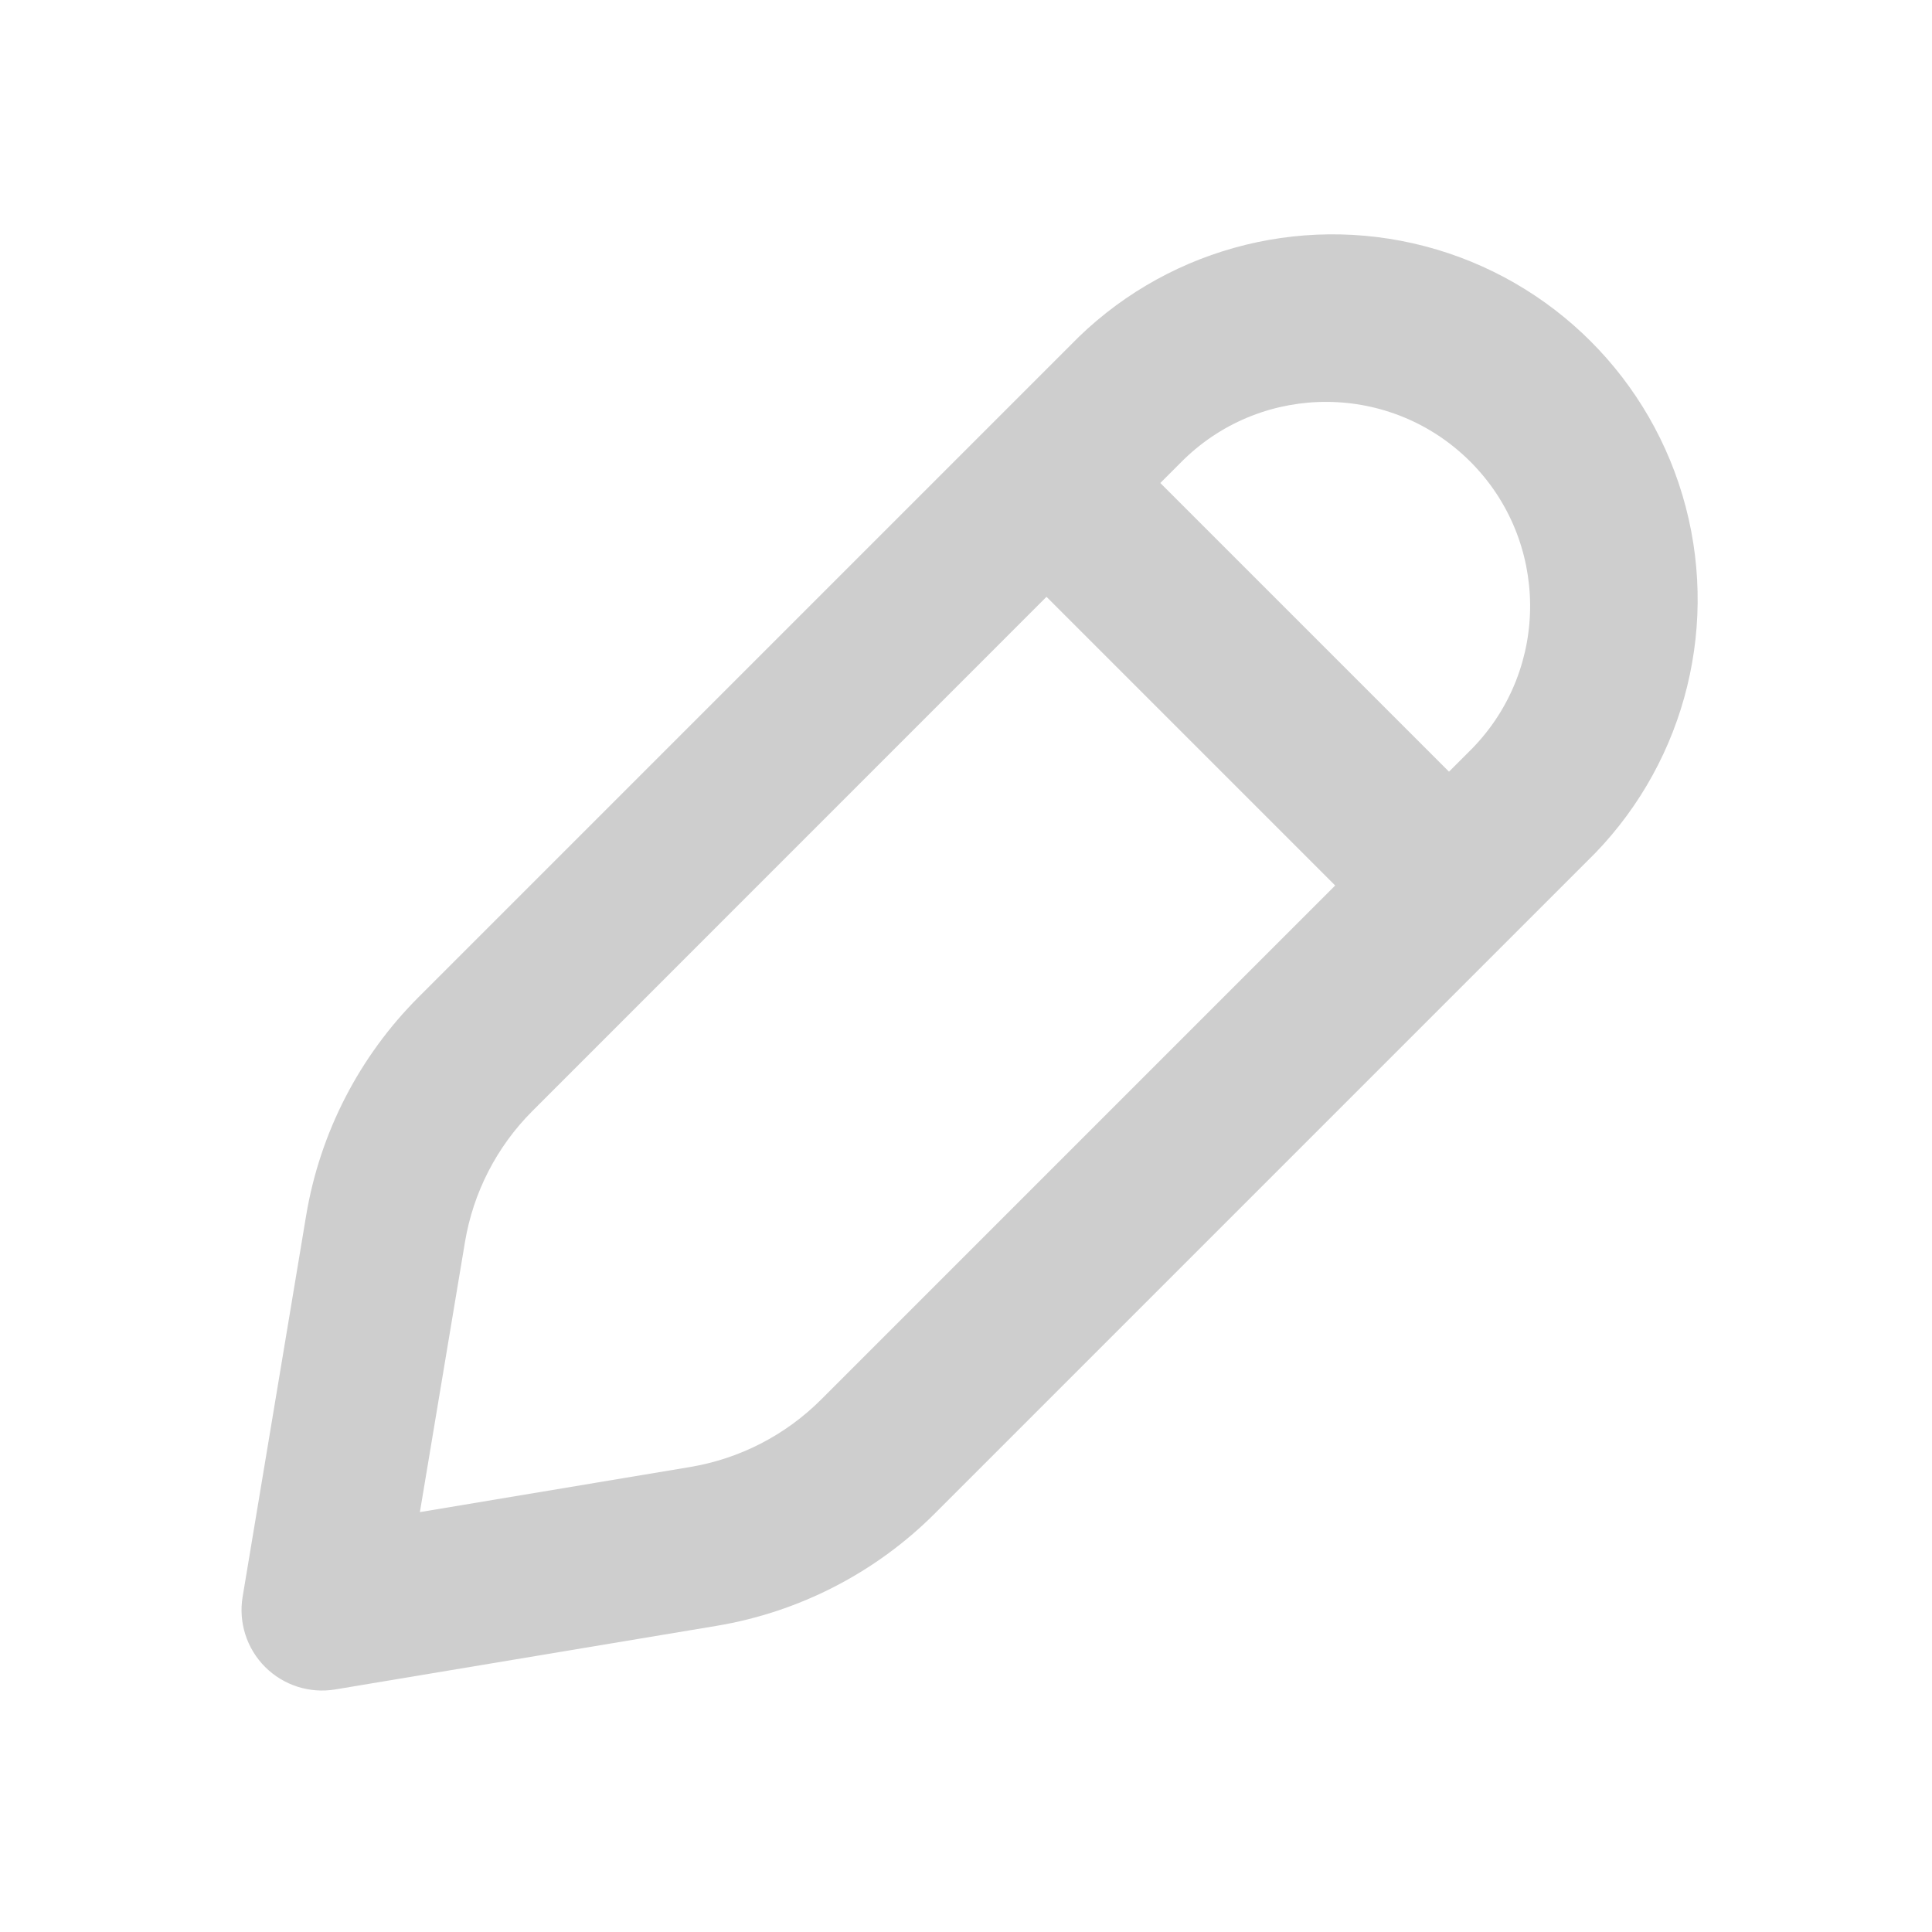
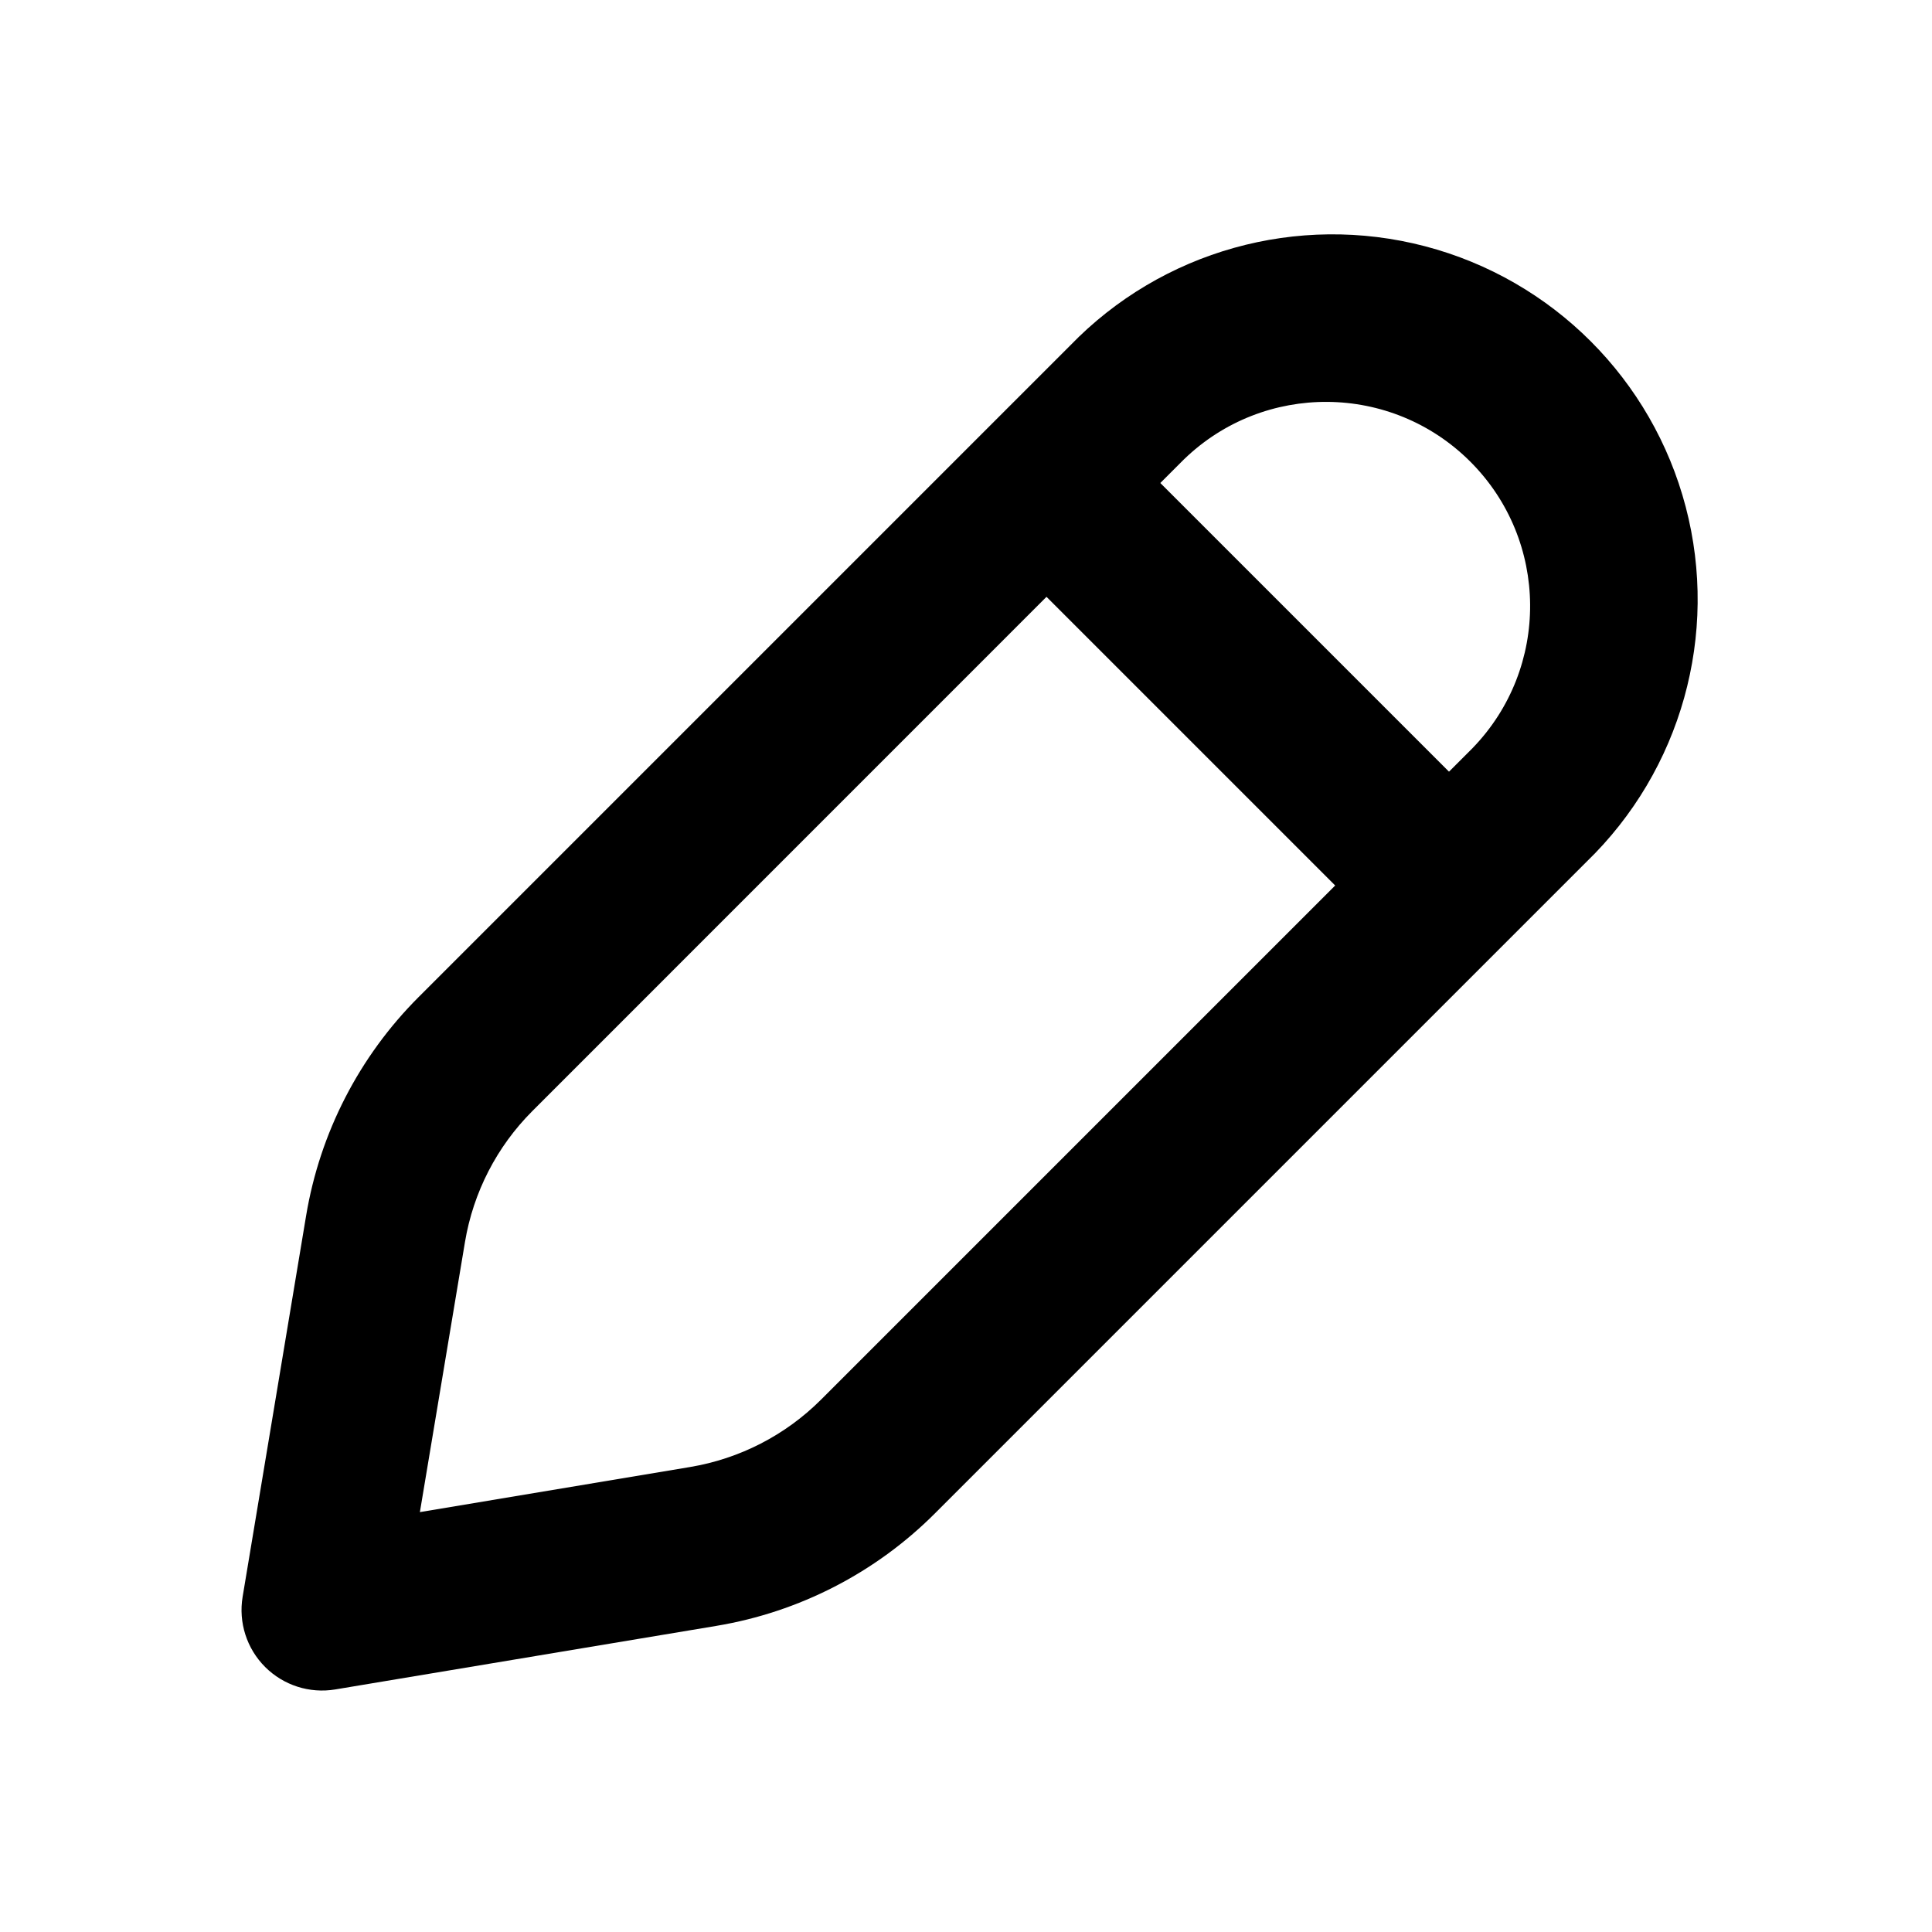
<svg xmlns="http://www.w3.org/2000/svg" width="24" height="24" fill="none" class="h-5 w-5 shrink-0">
-   <path fill="#cecece" fill-rule="evenodd" d="M13.293 4.293a4.536 4.536 0 1 1 6.414 6.414l-1 1-7.094 7.094A5 5 0 0 1 8.9 20.197l-4.736.79a1 1 0 0 1-1.15-1.151l.789-4.736a5 5 0 0 1 1.396-2.713zM13 7.414l-6.386 6.387a3 3 0 0 0-.838 1.628l-.56 3.355 3.355-.56a3 3 0 0 0 1.628-.837L16.586 11zm5 2.172L14.414 6l.293-.293a2.536 2.536 0 0 1 3.586 3.586z" clip-rule="evenodd" />
+   <path fill="currentColor" fill-rule="evenodd" d="M13.293 4.293a4.536 4.536 0 1 1 6.414 6.414l-1 1-7.094 7.094A5 5 0 0 1 8.9 20.197l-4.736.79a1 1 0 0 1-1.15-1.151l.789-4.736a5 5 0 0 1 1.396-2.713zM13 7.414l-6.386 6.387a3 3 0 0 0-.838 1.628l-.56 3.355 3.355-.56a3 3 0 0 0 1.628-.837L16.586 11zm5 2.172L14.414 6l.293-.293a2.536 2.536 0 0 1 3.586 3.586z" clip-rule="evenodd" />
</svg>
